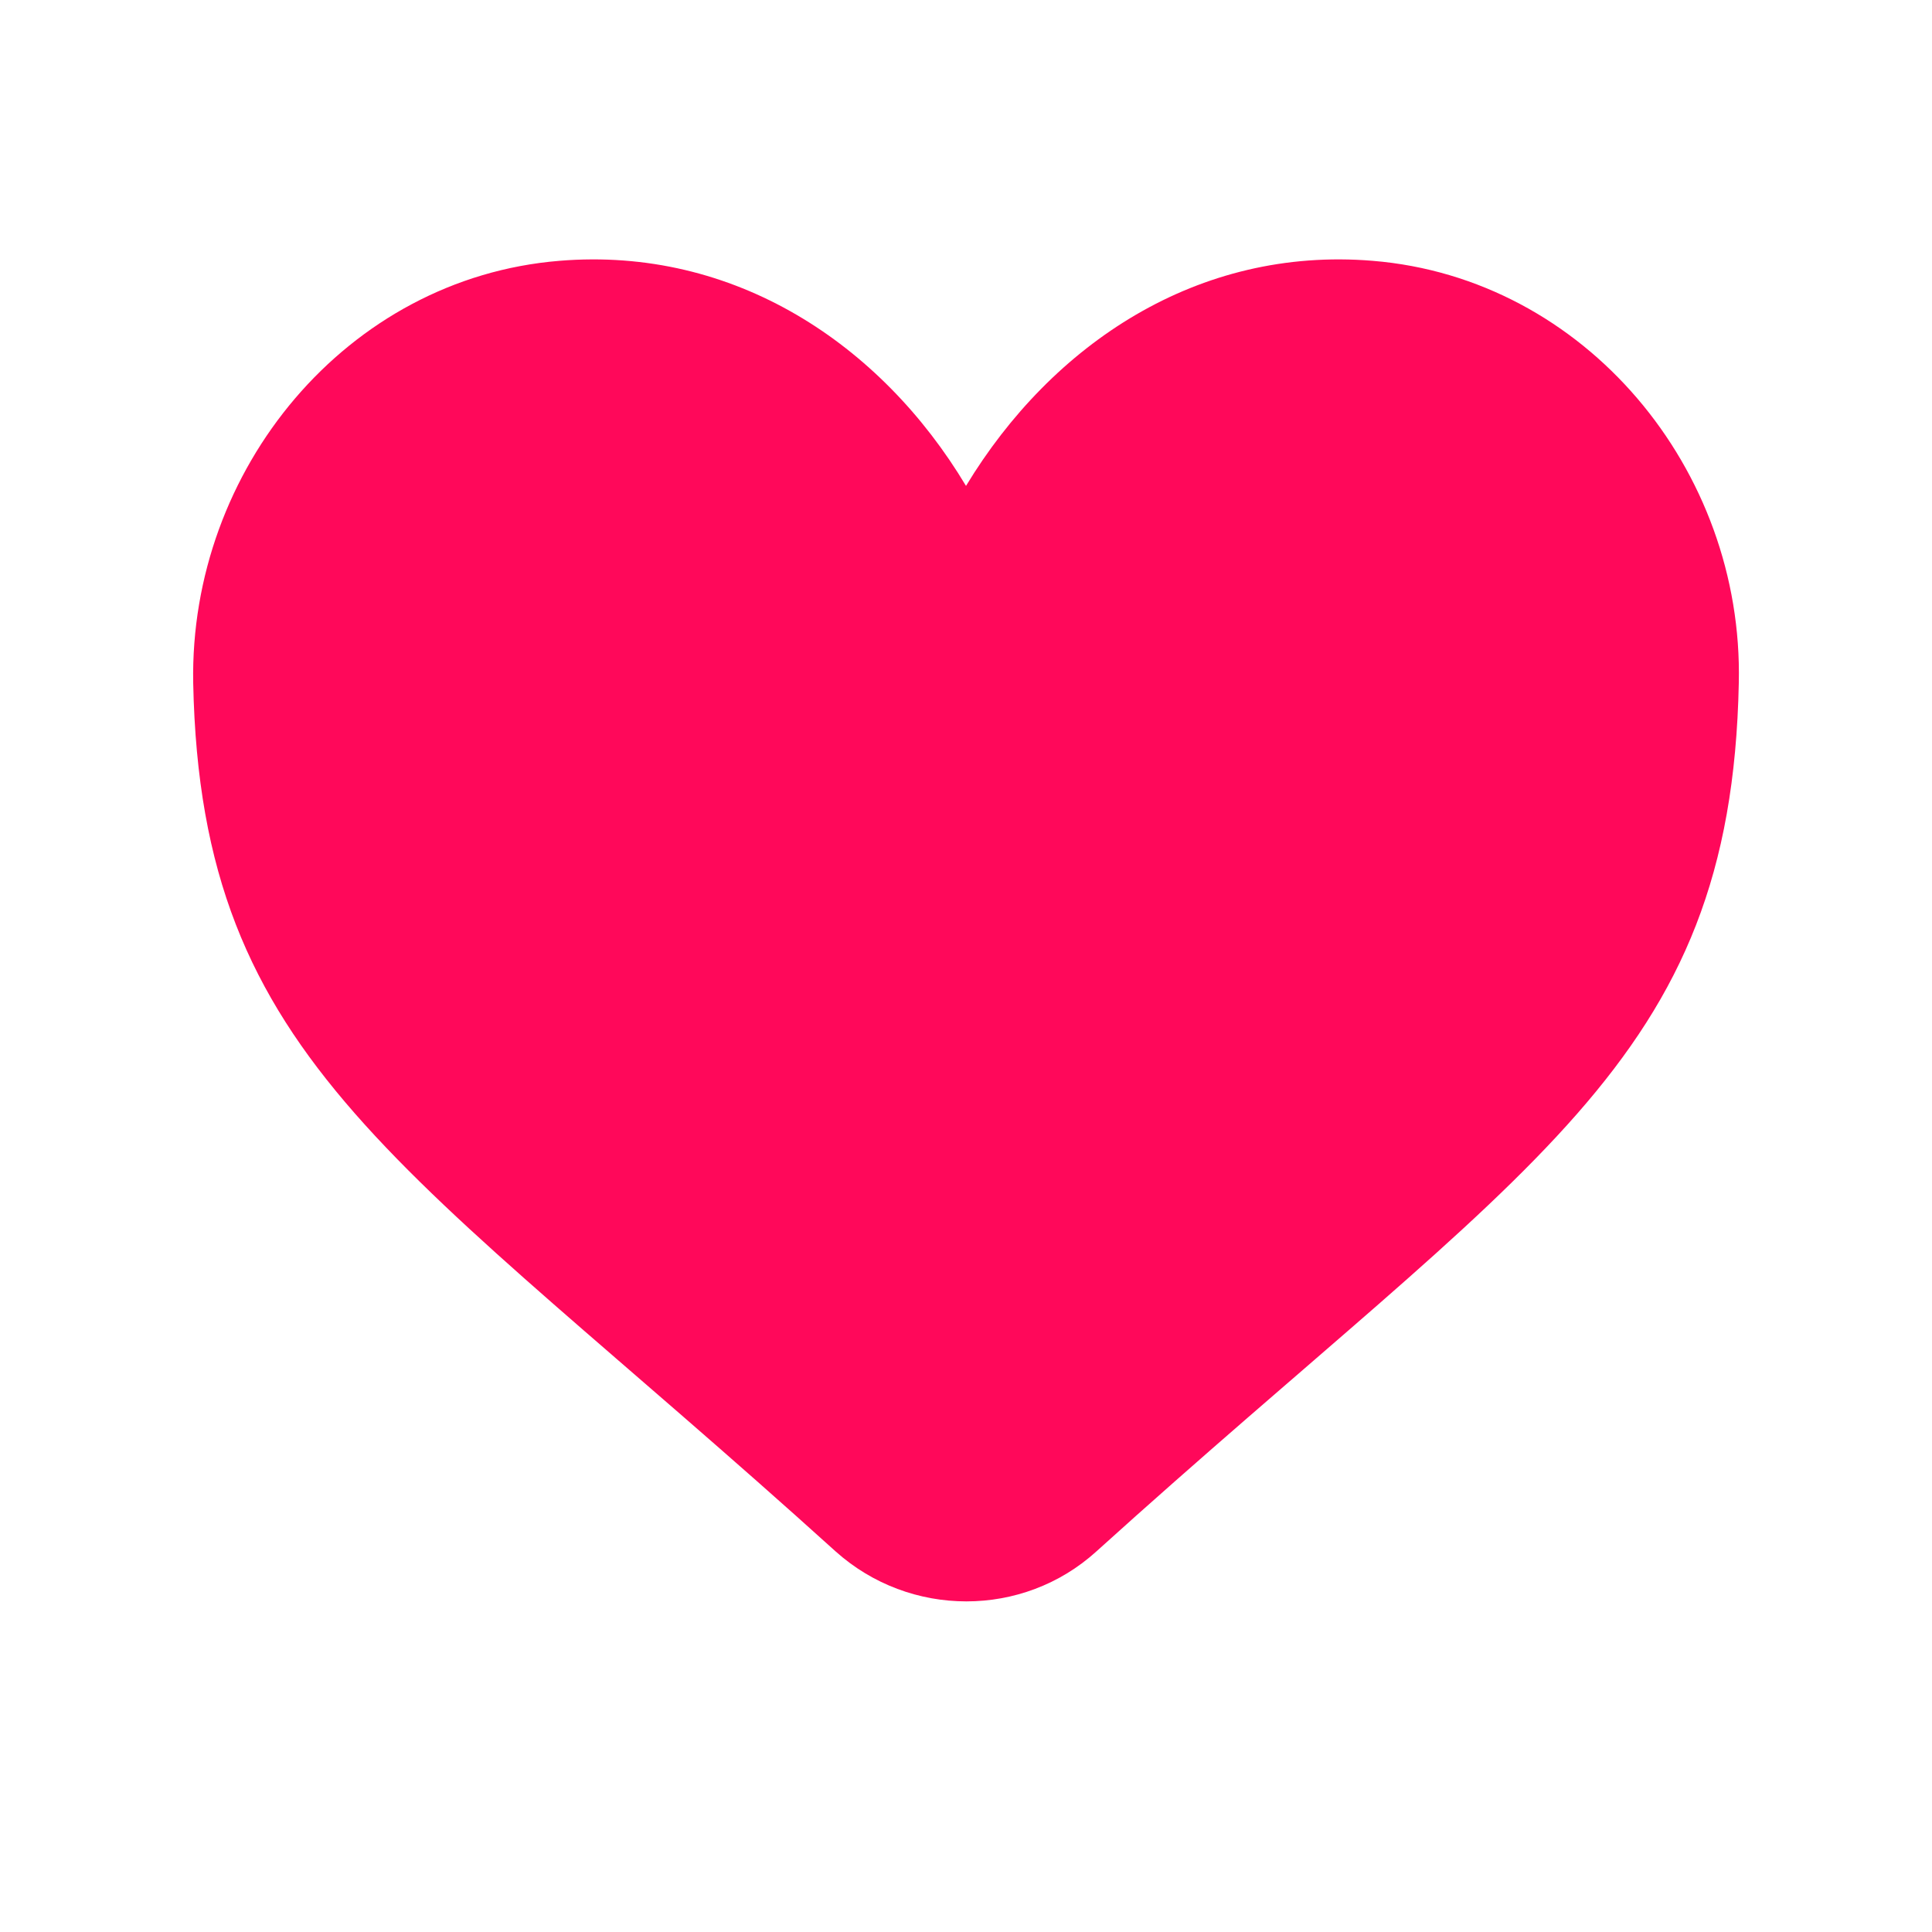
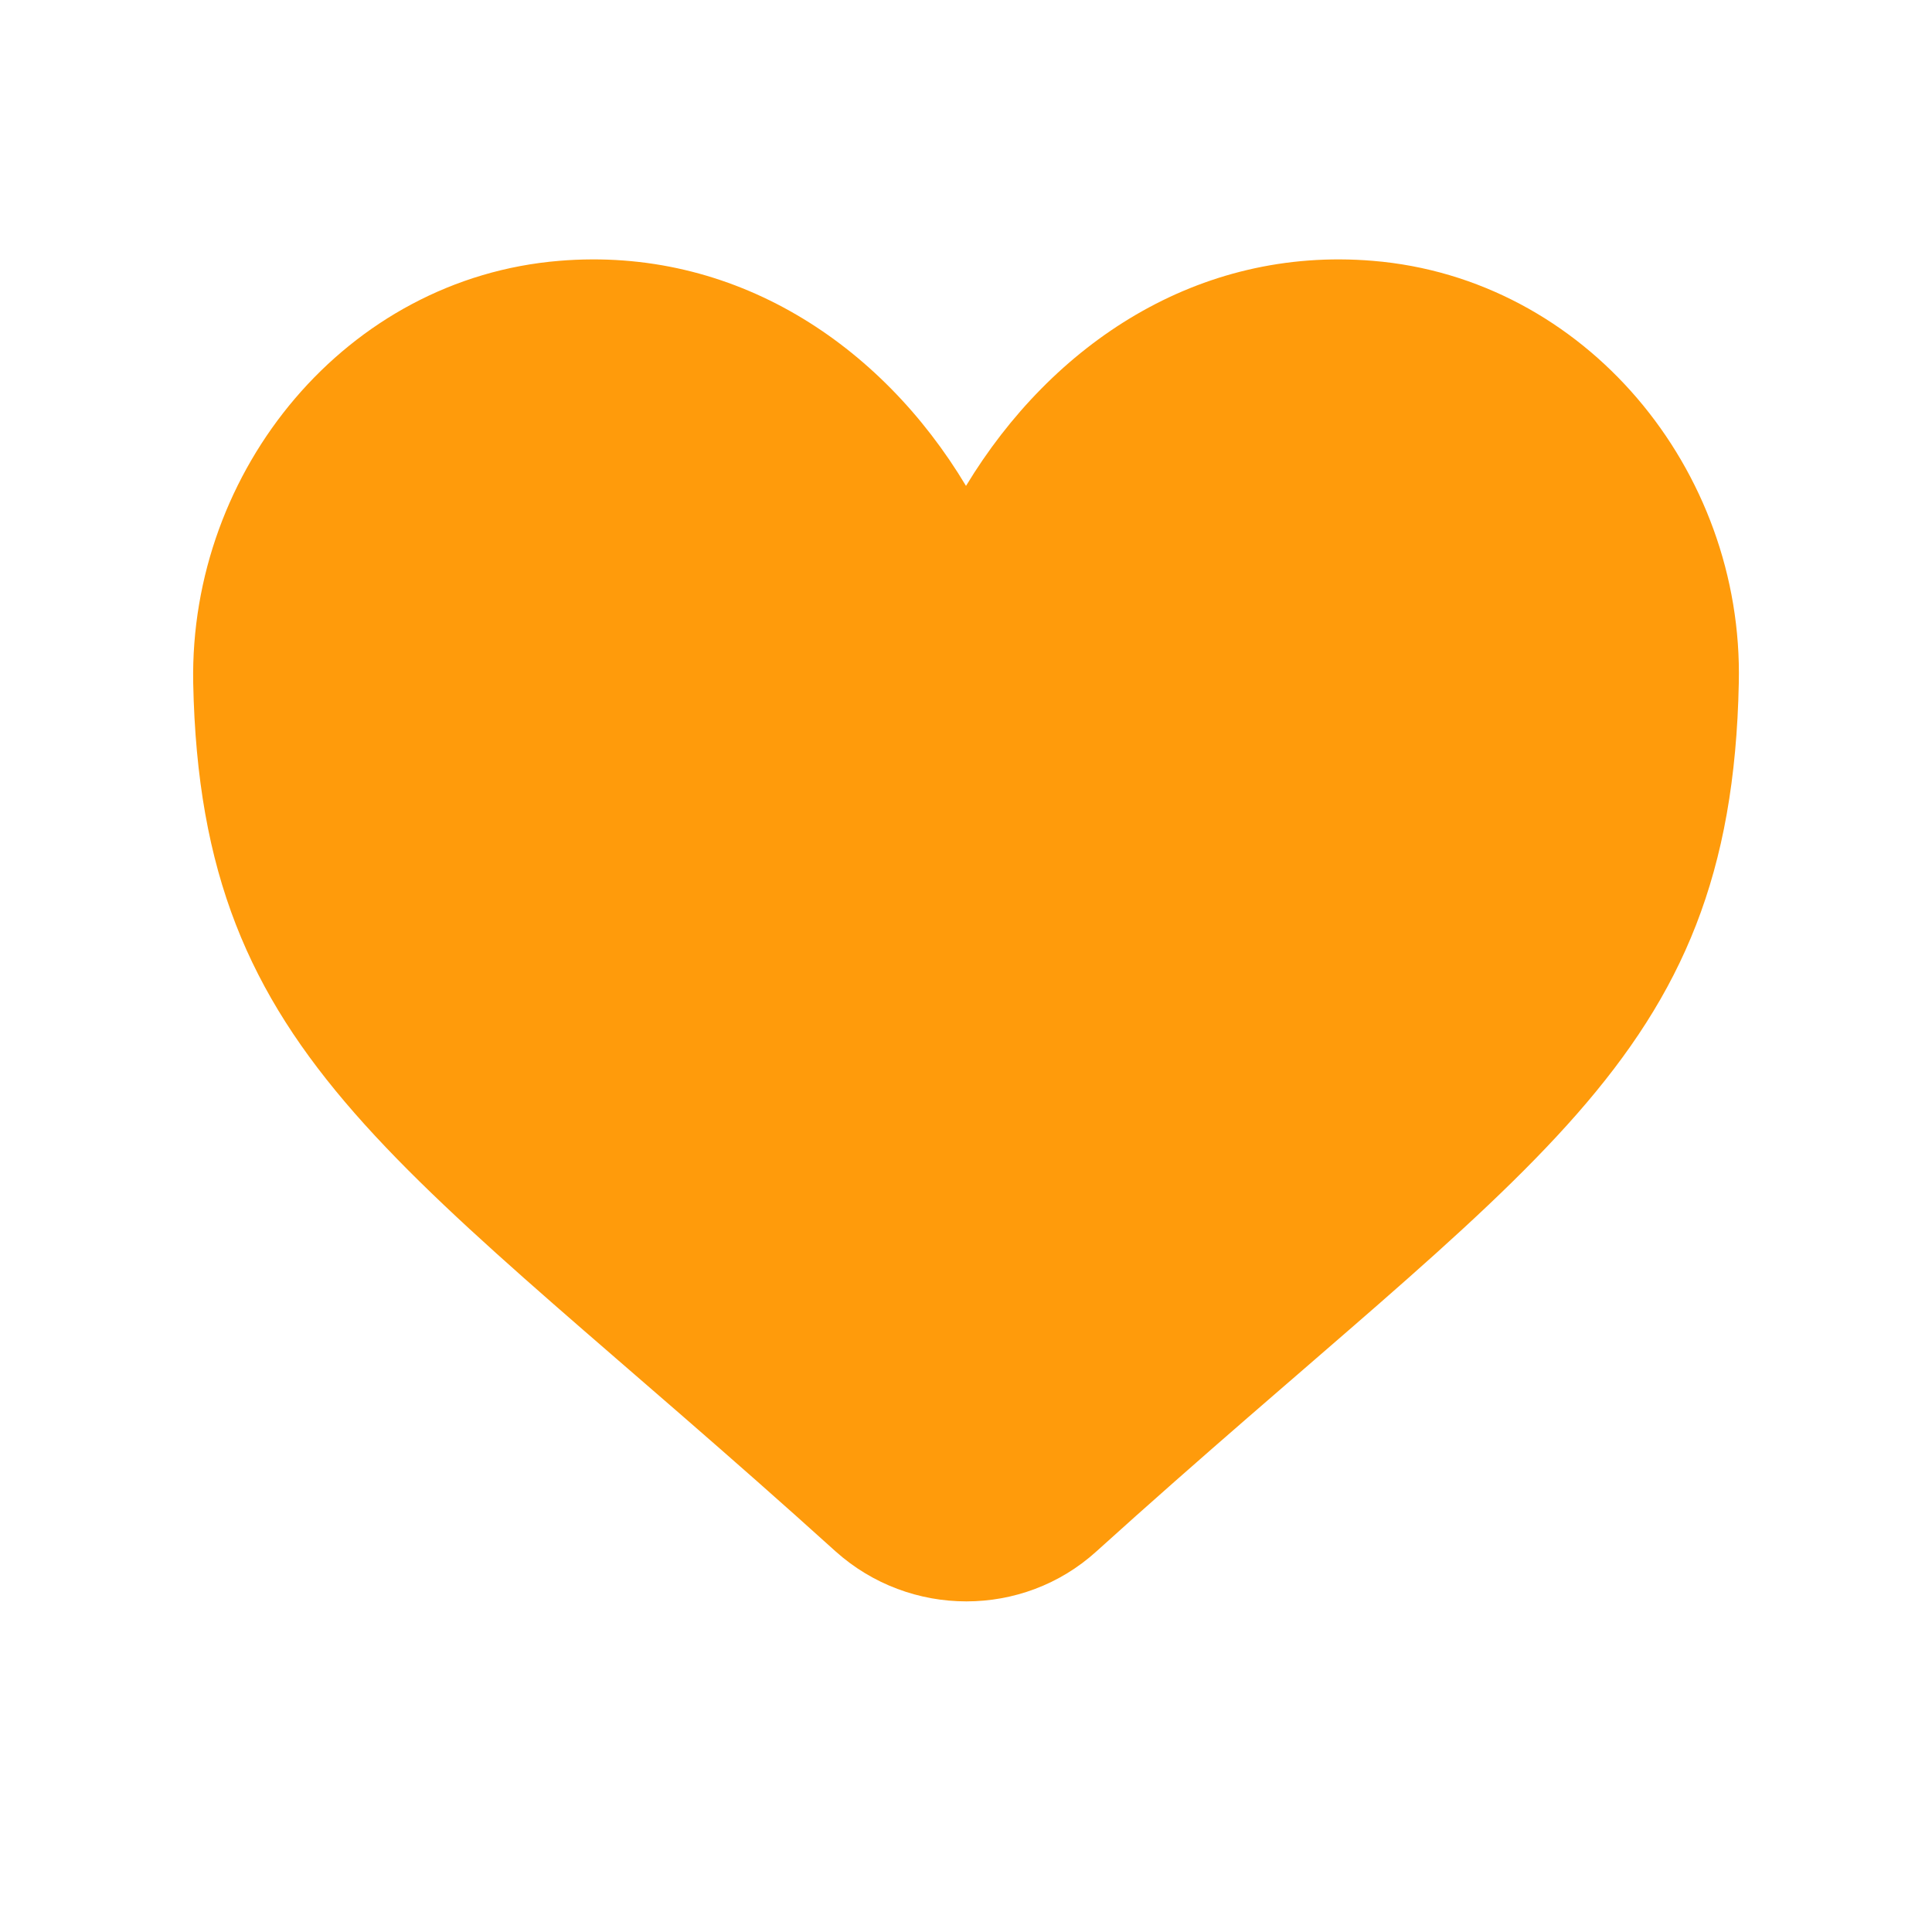
<svg xmlns="http://www.w3.org/2000/svg" id="_레이어_1" data-name="레이어 1" viewBox="0 0 20 20">
  <defs>
    <style>
      .cls-1 {
-         fill: #ff085a;
+         fill: #ff9b0b;
        stroke-width: 0px;
      }
    </style>
  </defs>
  <path id="path4" class="cls-1" d="M10,5.03c-.88-1.47-2.4-2.48-4.21-2.33-2.2.18-3.83,2.16-3.79,4.37.08,3.95,2.16,4.93,6.65,8.99.77.69,1.94.69,2.7,0,4.48-4.05,6.57-5.03,6.65-8.99.05-2.21-1.59-4.19-3.79-4.37-1.81-.15-3.32.86-4.21,2.33Z" />
</svg>
